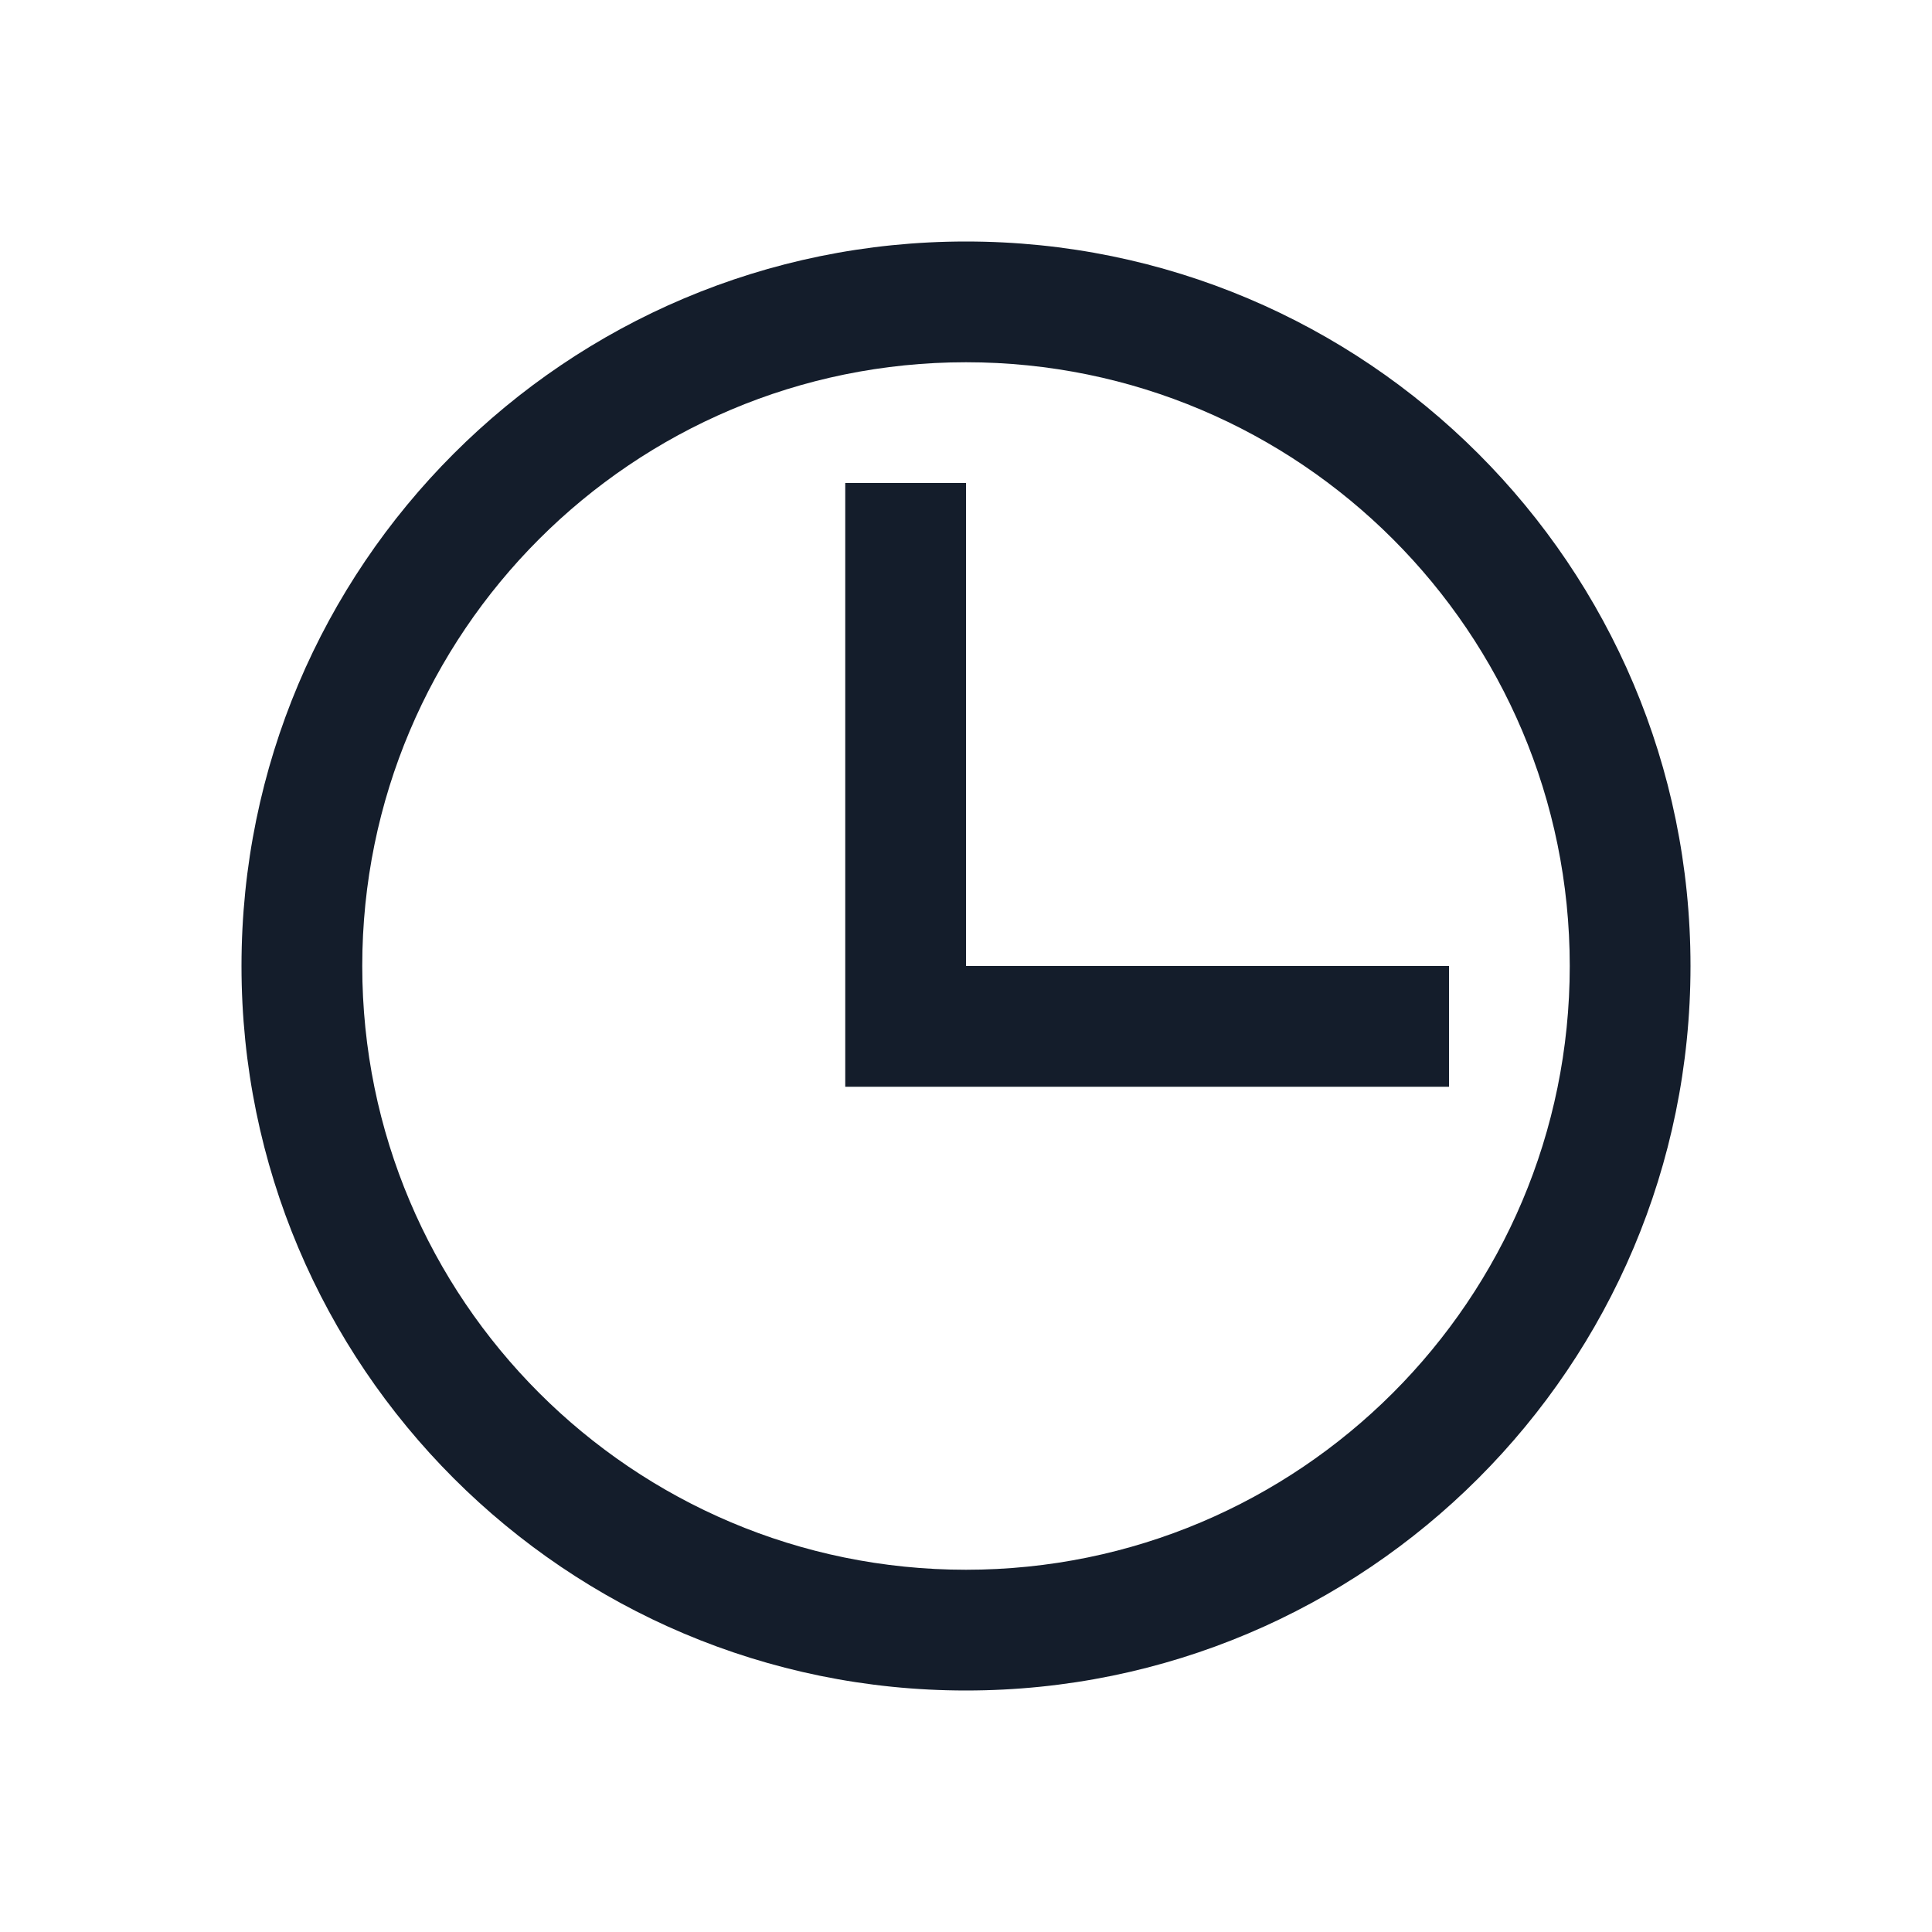
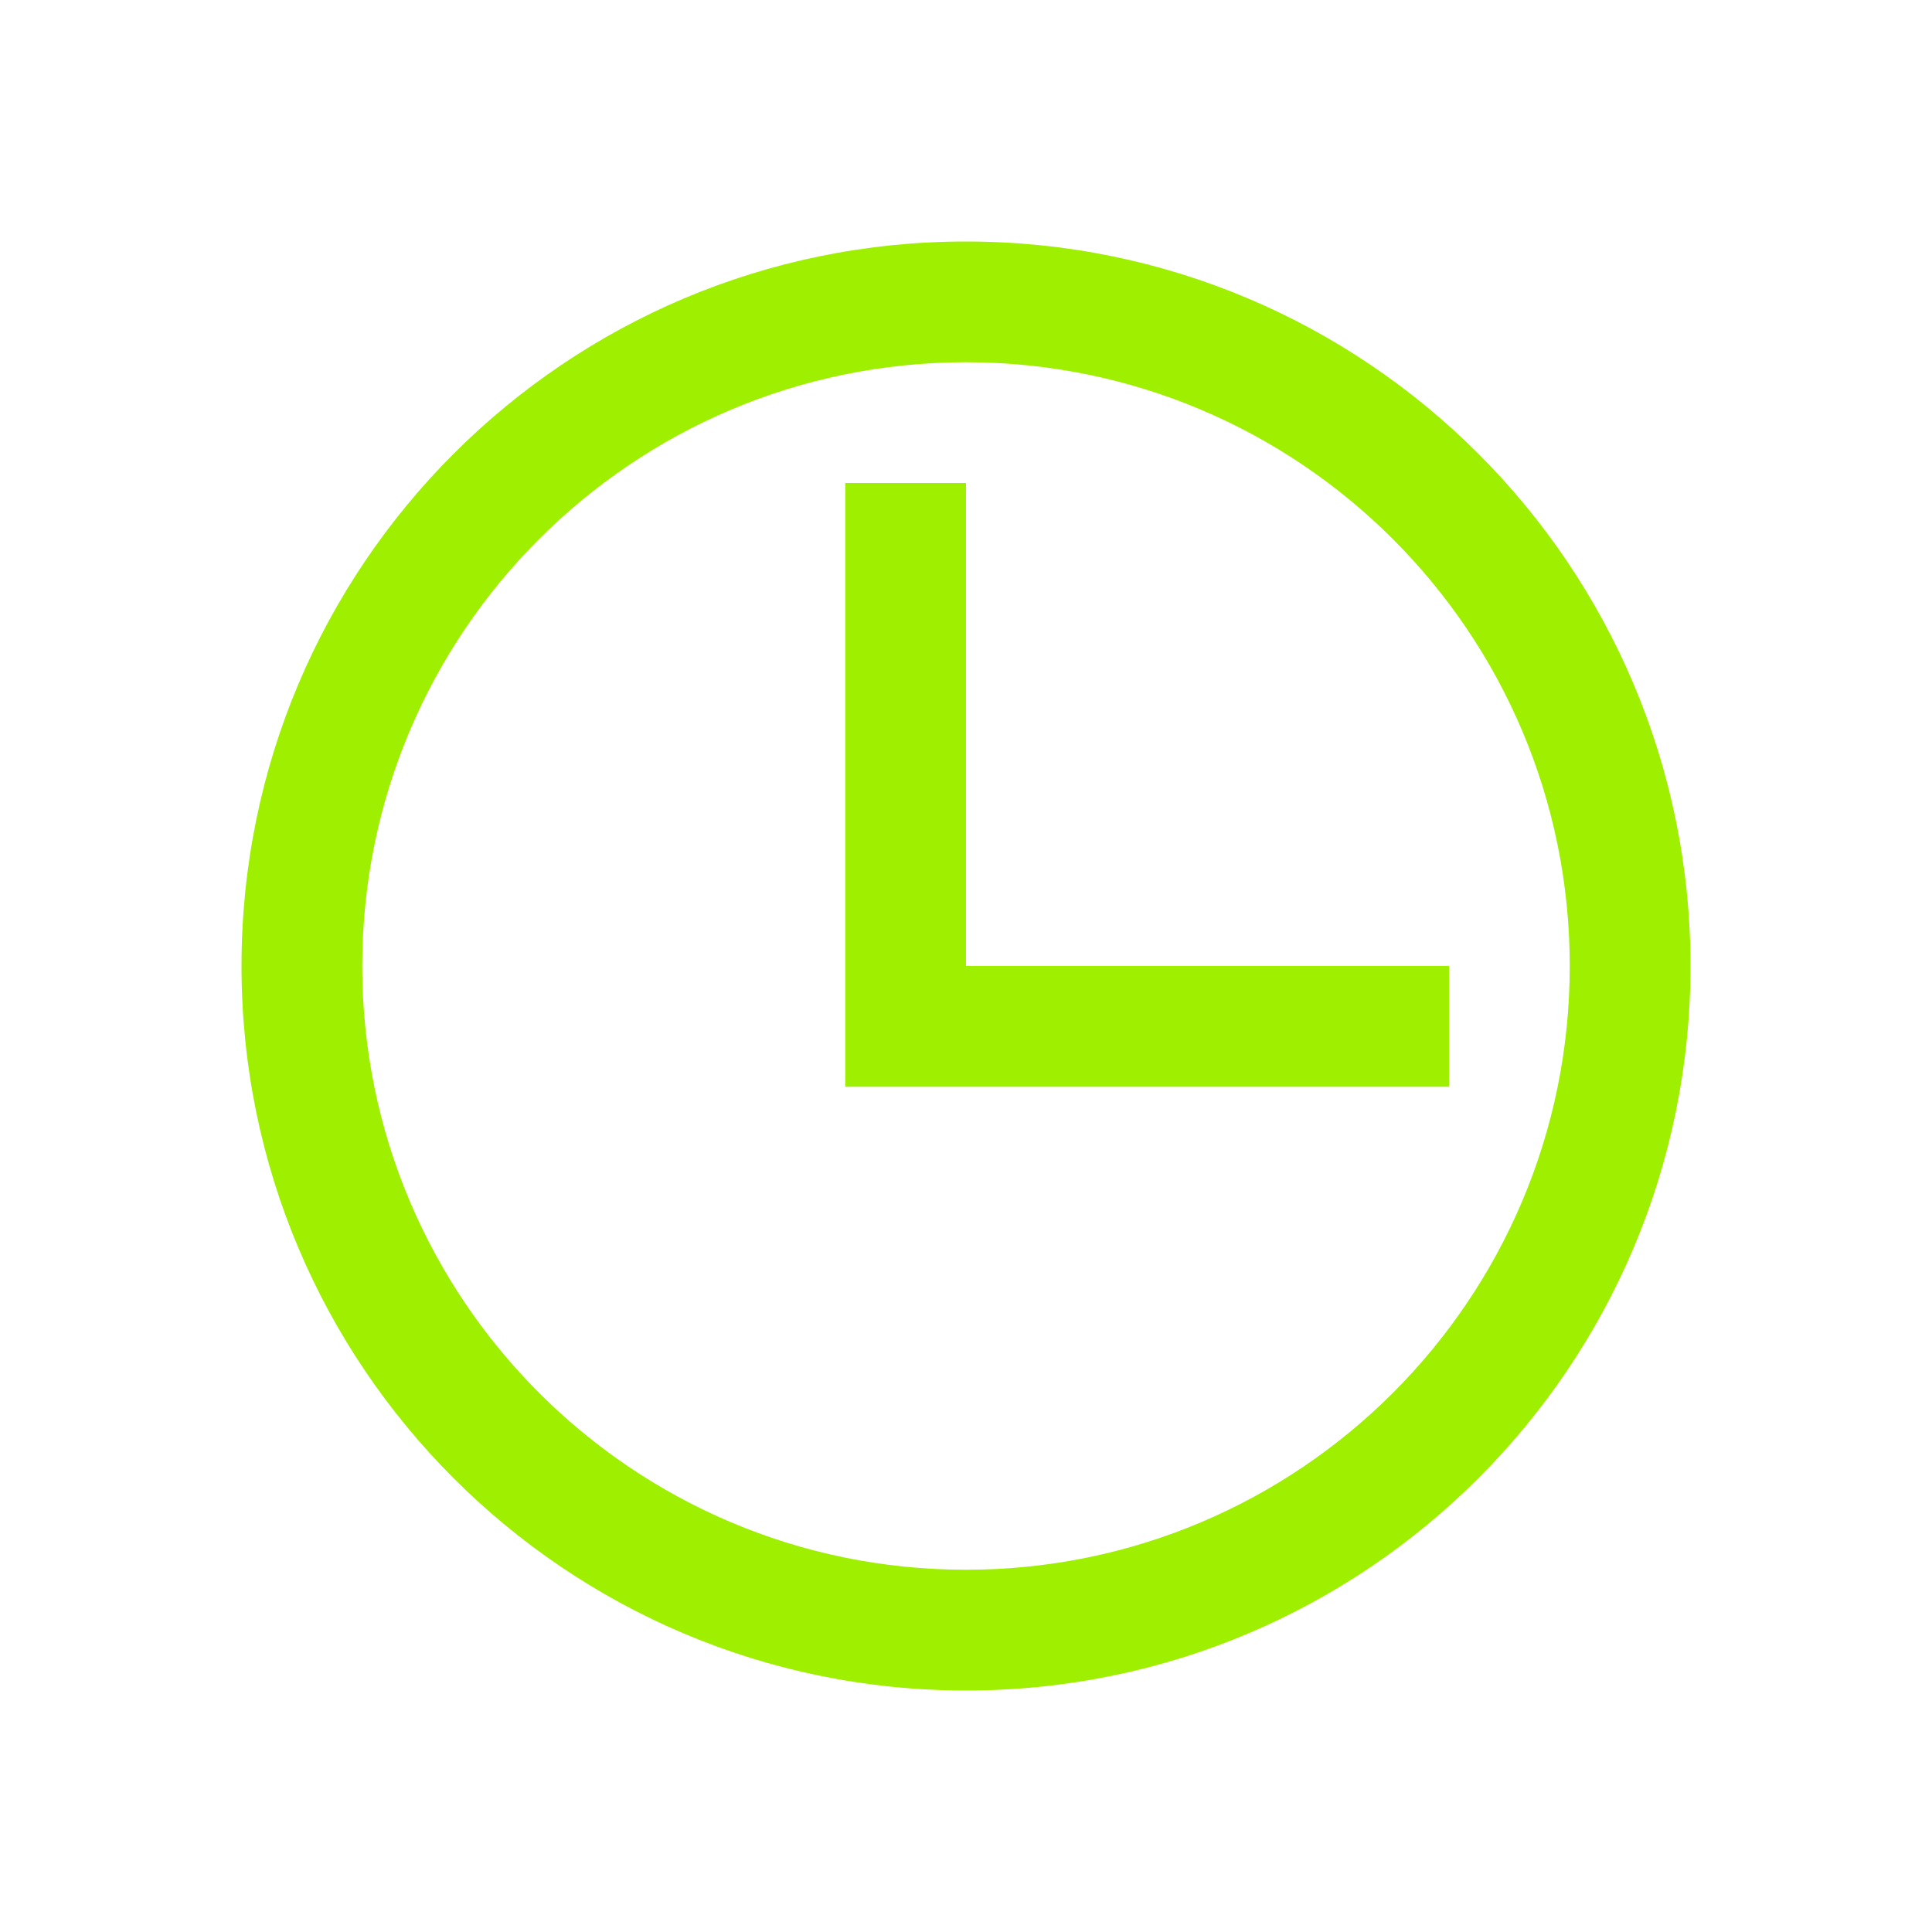
<svg xmlns="http://www.w3.org/2000/svg" width="16" height="16" viewBox="0 0 16 16" fill="none">
-   <path d="M8 2C4.686 2 2 4.686 2 8C2 11.314 4.686 14 8 14C11.314 14 14 11.314 14 8C14 4.686 11.314 2 8 2ZM8 3C10.761 3 13 5.239 13 8C13 10.761 10.761 13 8 13C5.239 13 3 10.761 3 8C3 5.239 5.239 3 8 3ZM7 4V8V9H8H12V8H8V4H7Z" fill="#141D2B" />
+   <path d="M8 2C4.686 2 2 4.686 2 8C2 11.314 4.686 14 8 14C11.314 14 14 11.314 14 8C14 4.686 11.314 2 8 2ZM8 3C10.761 3 13 5.239 13 8C13 10.761 10.761 13 8 13C5.239 13 3 10.761 3 8C3 5.239 5.239 3 8 3ZM7 4V8V9H8H12V8H8V4H7Z" fill="#9FEF00" />
</svg>
